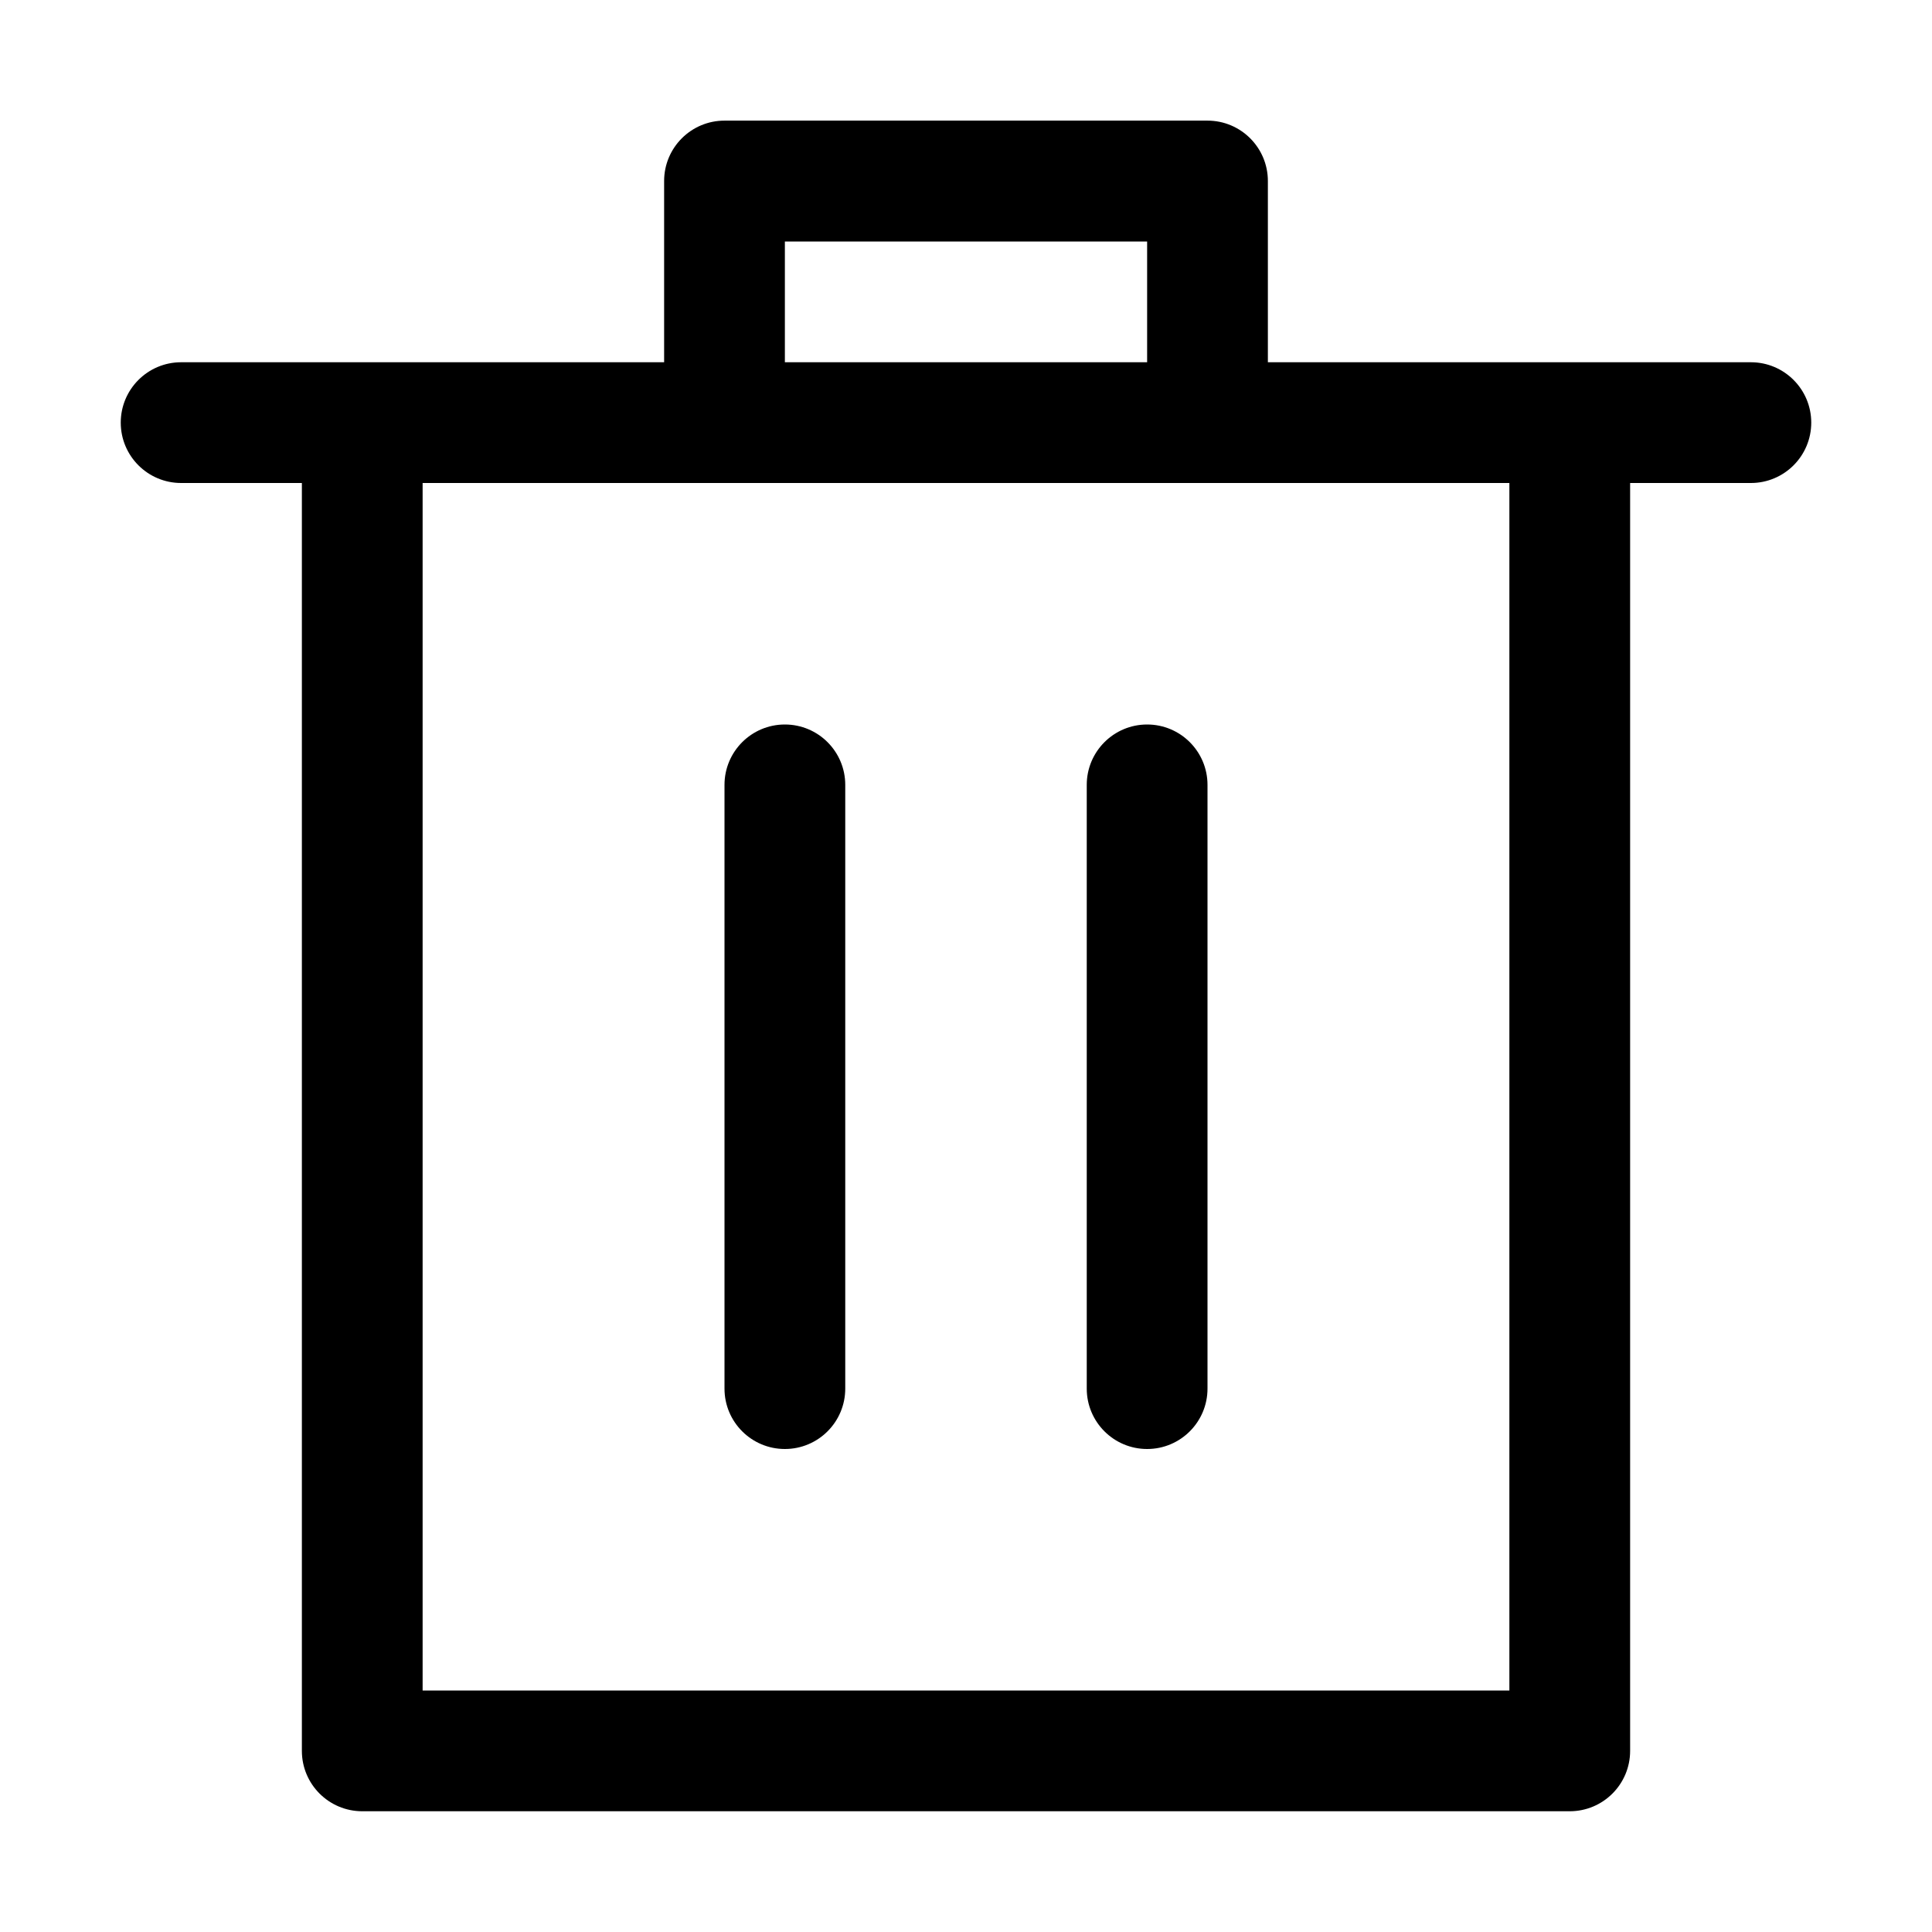
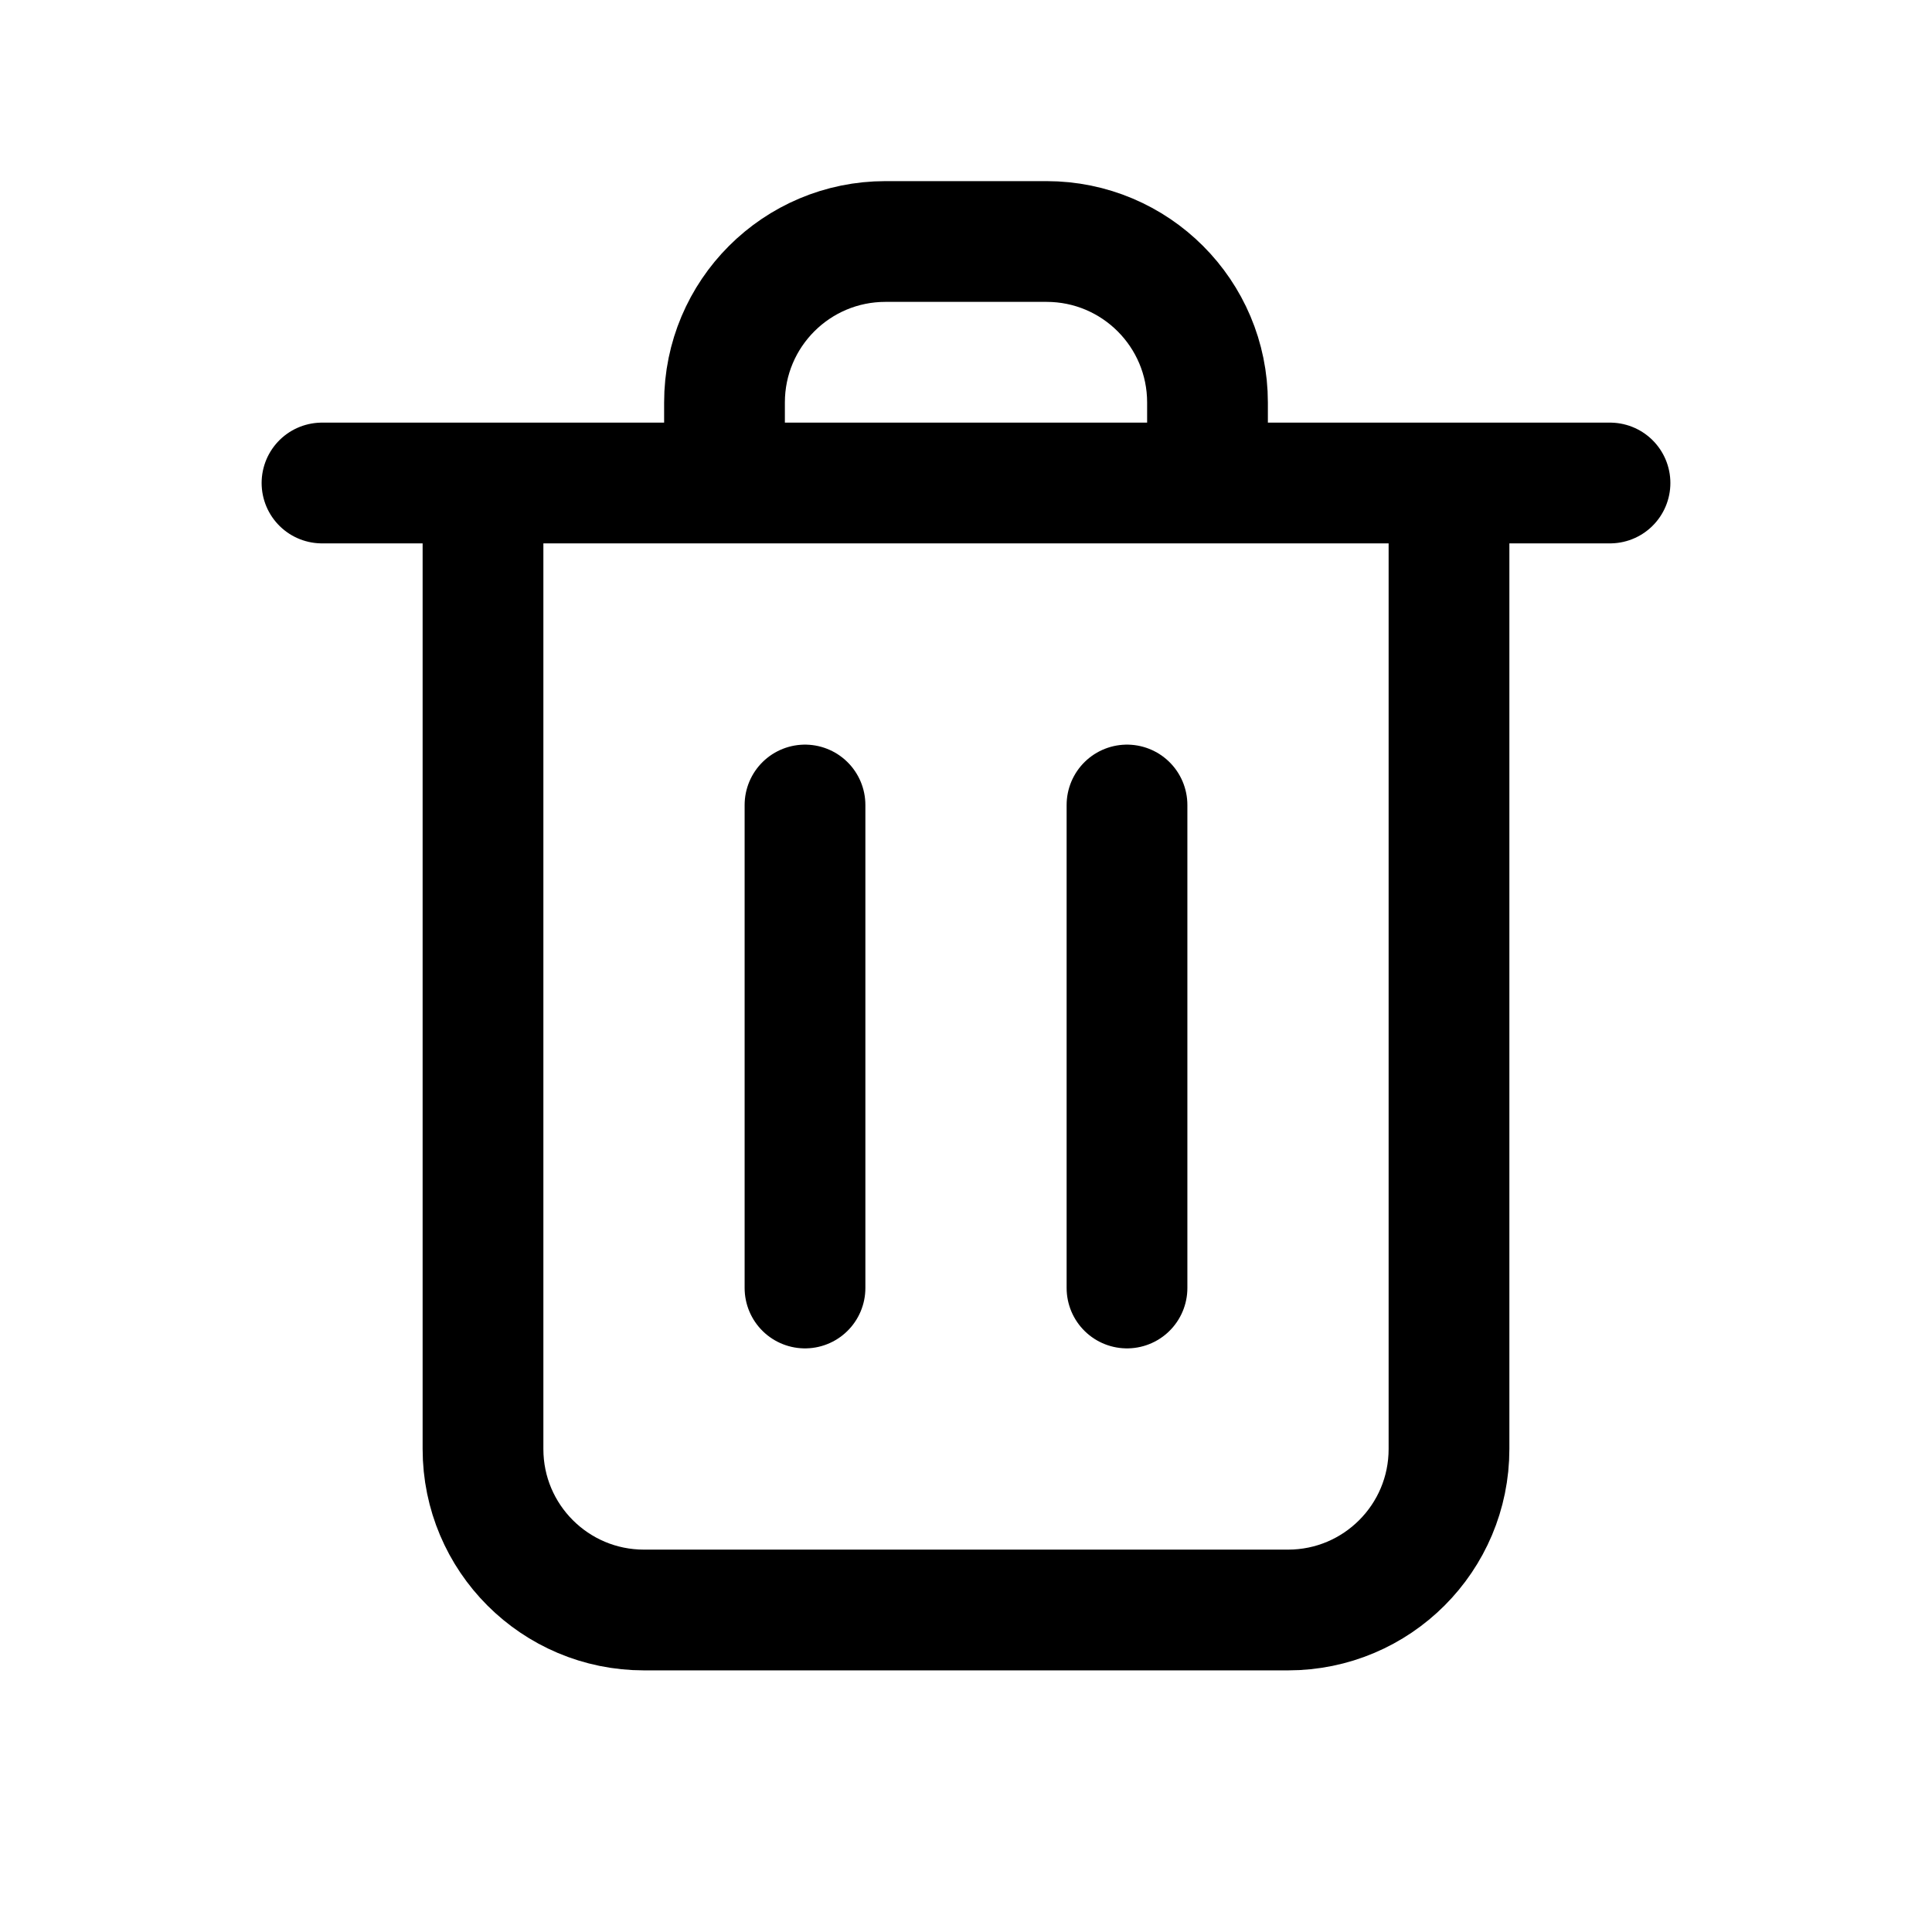
- <svg xmlns="http://www.w3.org/2000/svg" width="800px" height="800px" viewBox="0 0 1024 1024">
-   <path fill="#000000" d="M160 256H96a32 32 0 0 1 0-64h256V95.936a32 32 0 0 1 32-32h256a32 32 0 0 1 32 32V192h256a32 32 0 1 1 0 64h-64v672a32 32 0 0 1-32 32H192a32 32 0 0 1-32-32V256zm448-64v-64H416v64h192zM224 896h576V256H224v640zm192-128a32 32 0 0 1-32-32V416a32 32 0 0 1 64 0v320a32 32 0 0 1-32 32zm192 0a32 32 0 0 1-32-32V416a32 32 0 0 1 64 0v320a32 32 0 0 1-32 32z" />
+ <svg xmlns="http://www.w3.org/2000/svg" viewBox="0 0 24 24" fill="none">
+   <g id="SVGRepo_bgCarrier" stroke-width="0" />
+   <g id="SVGRepo_tracerCarrier" stroke-linecap="round" stroke-linejoin="round" />
+   <g id="SVGRepo_iconCarrier">
+     <path d="M10 10V16M14 10V16M18 6V18C18 19.105 17.105 20 16 20H8C6.895 20 6 19.105 6 18V6M4 6H20M15 6V5C15 3.895 14.105 3 13 3H11C9.895 3 9 3.895 9 5V6" stroke="#000000" stroke-width="1.5" stroke-linecap="round" stroke-linejoin="round" />
+   </g>
</svg>
